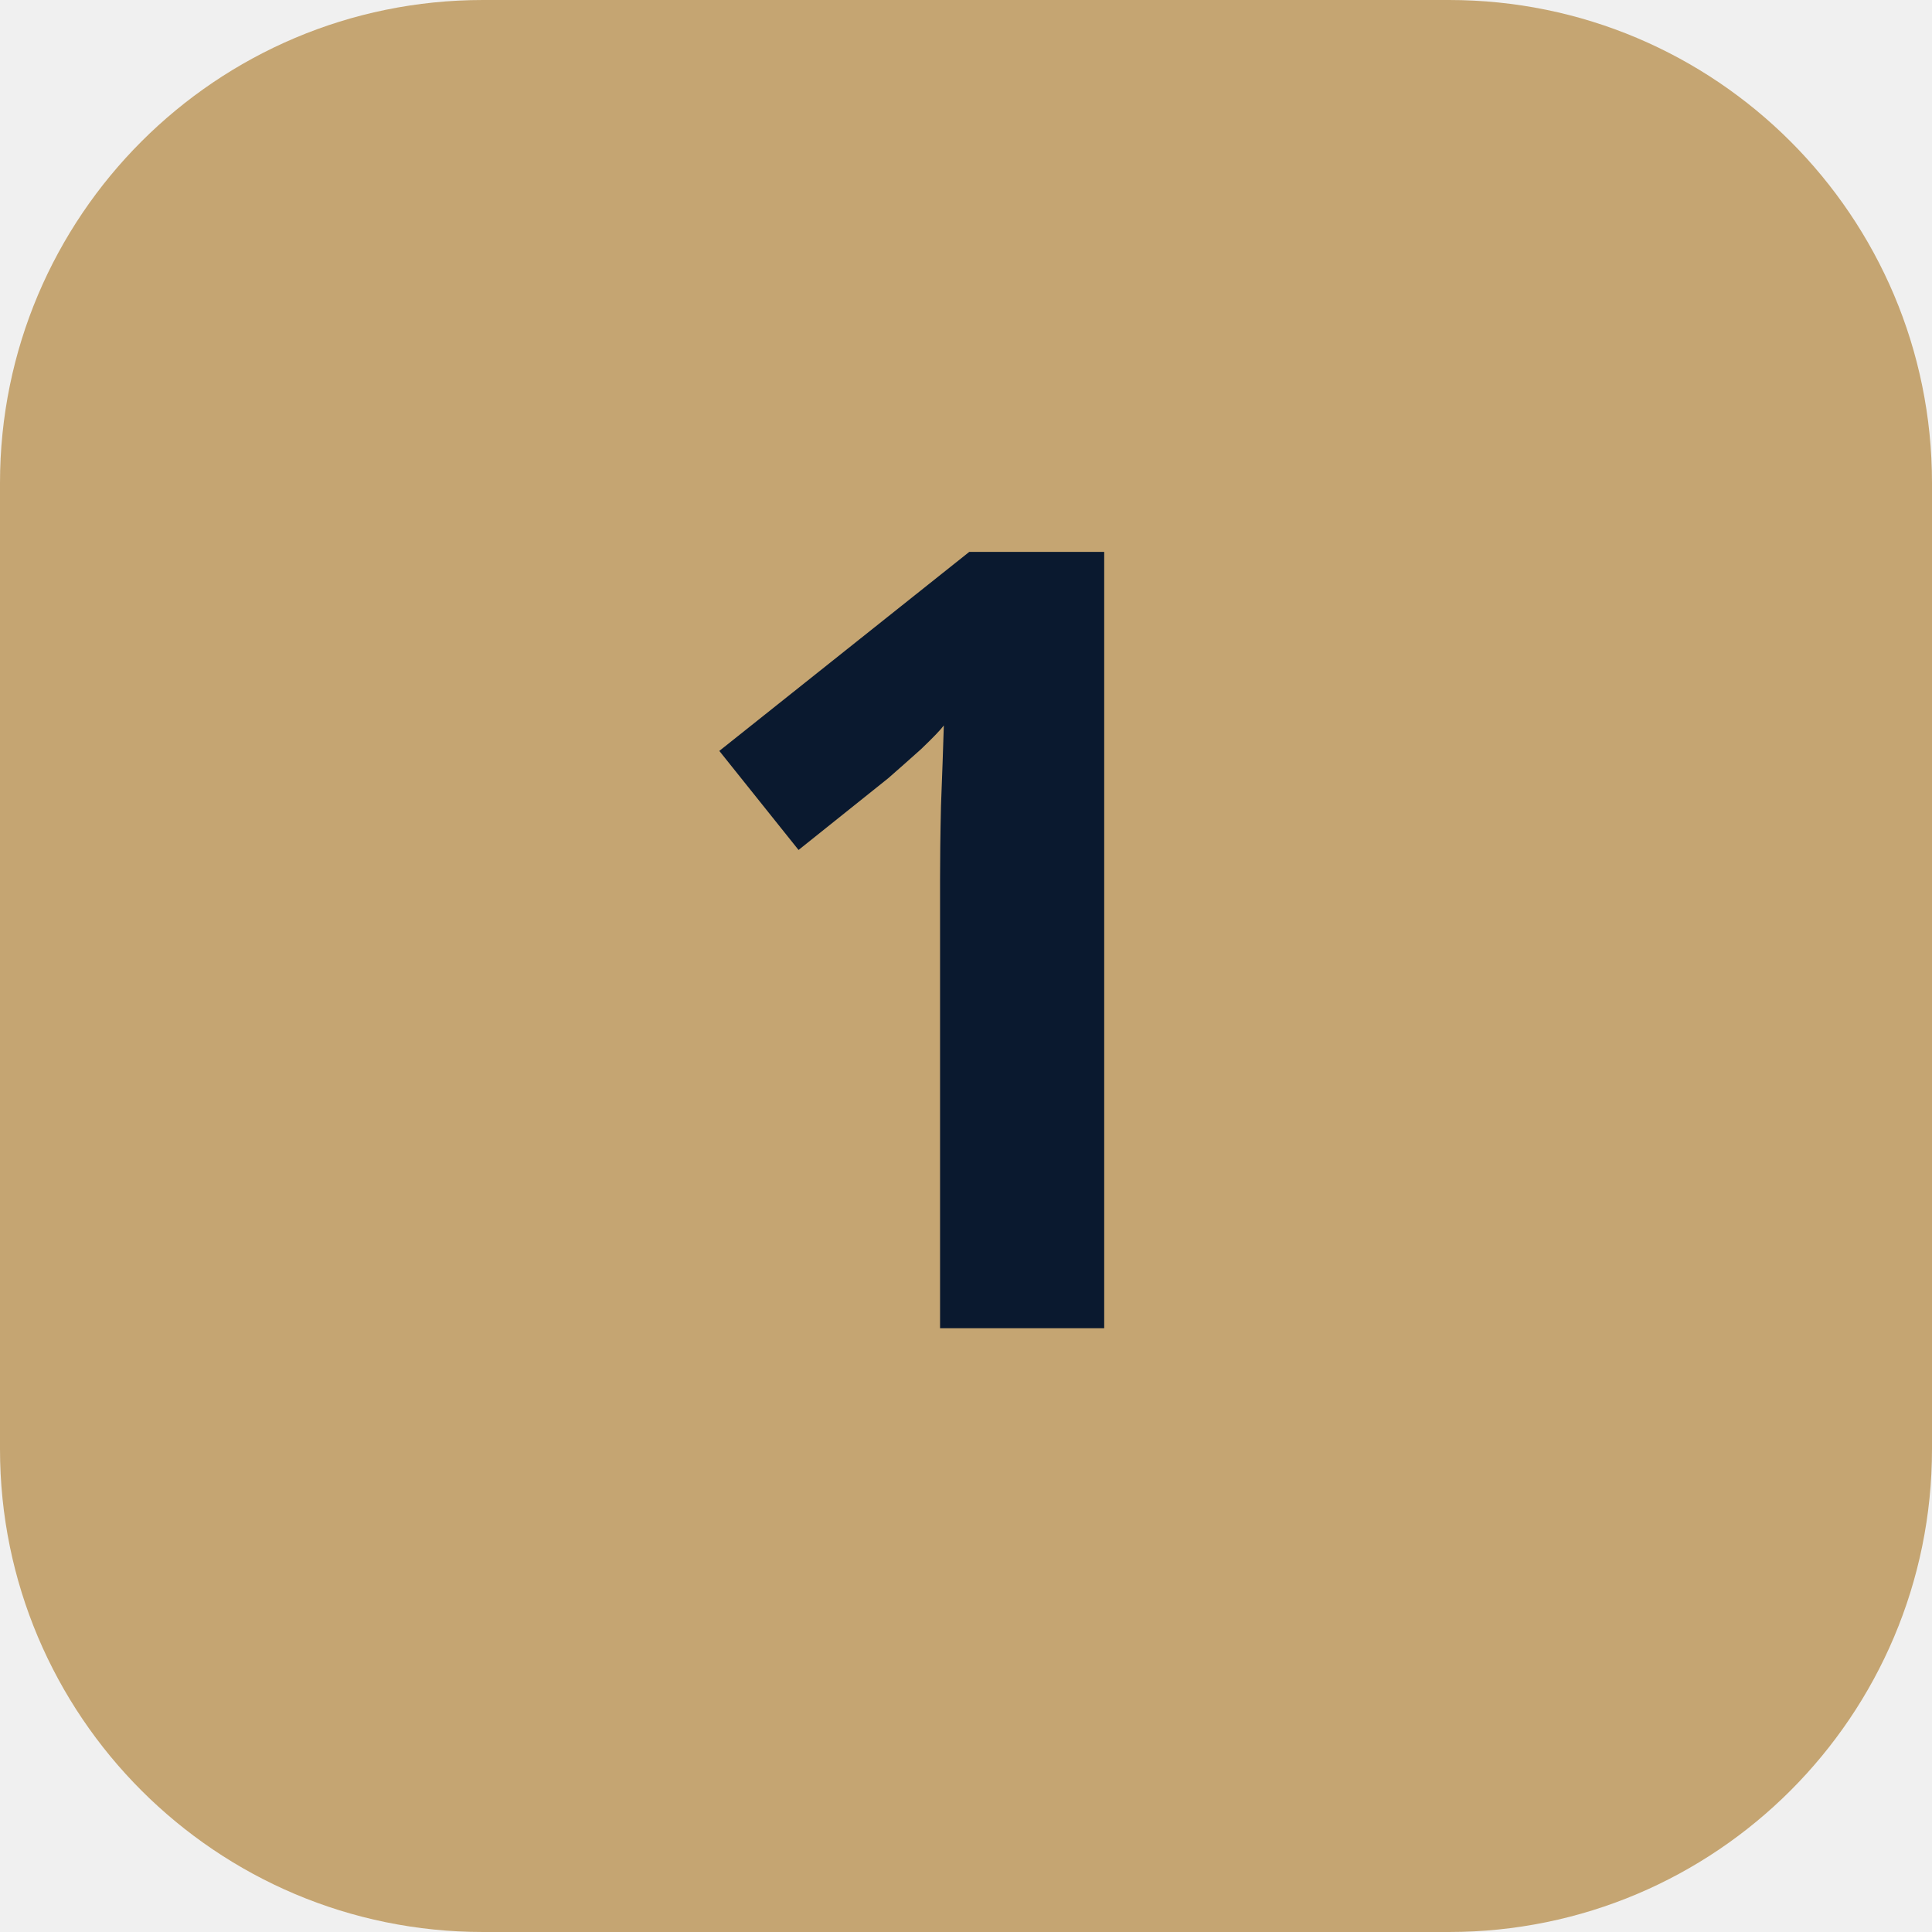
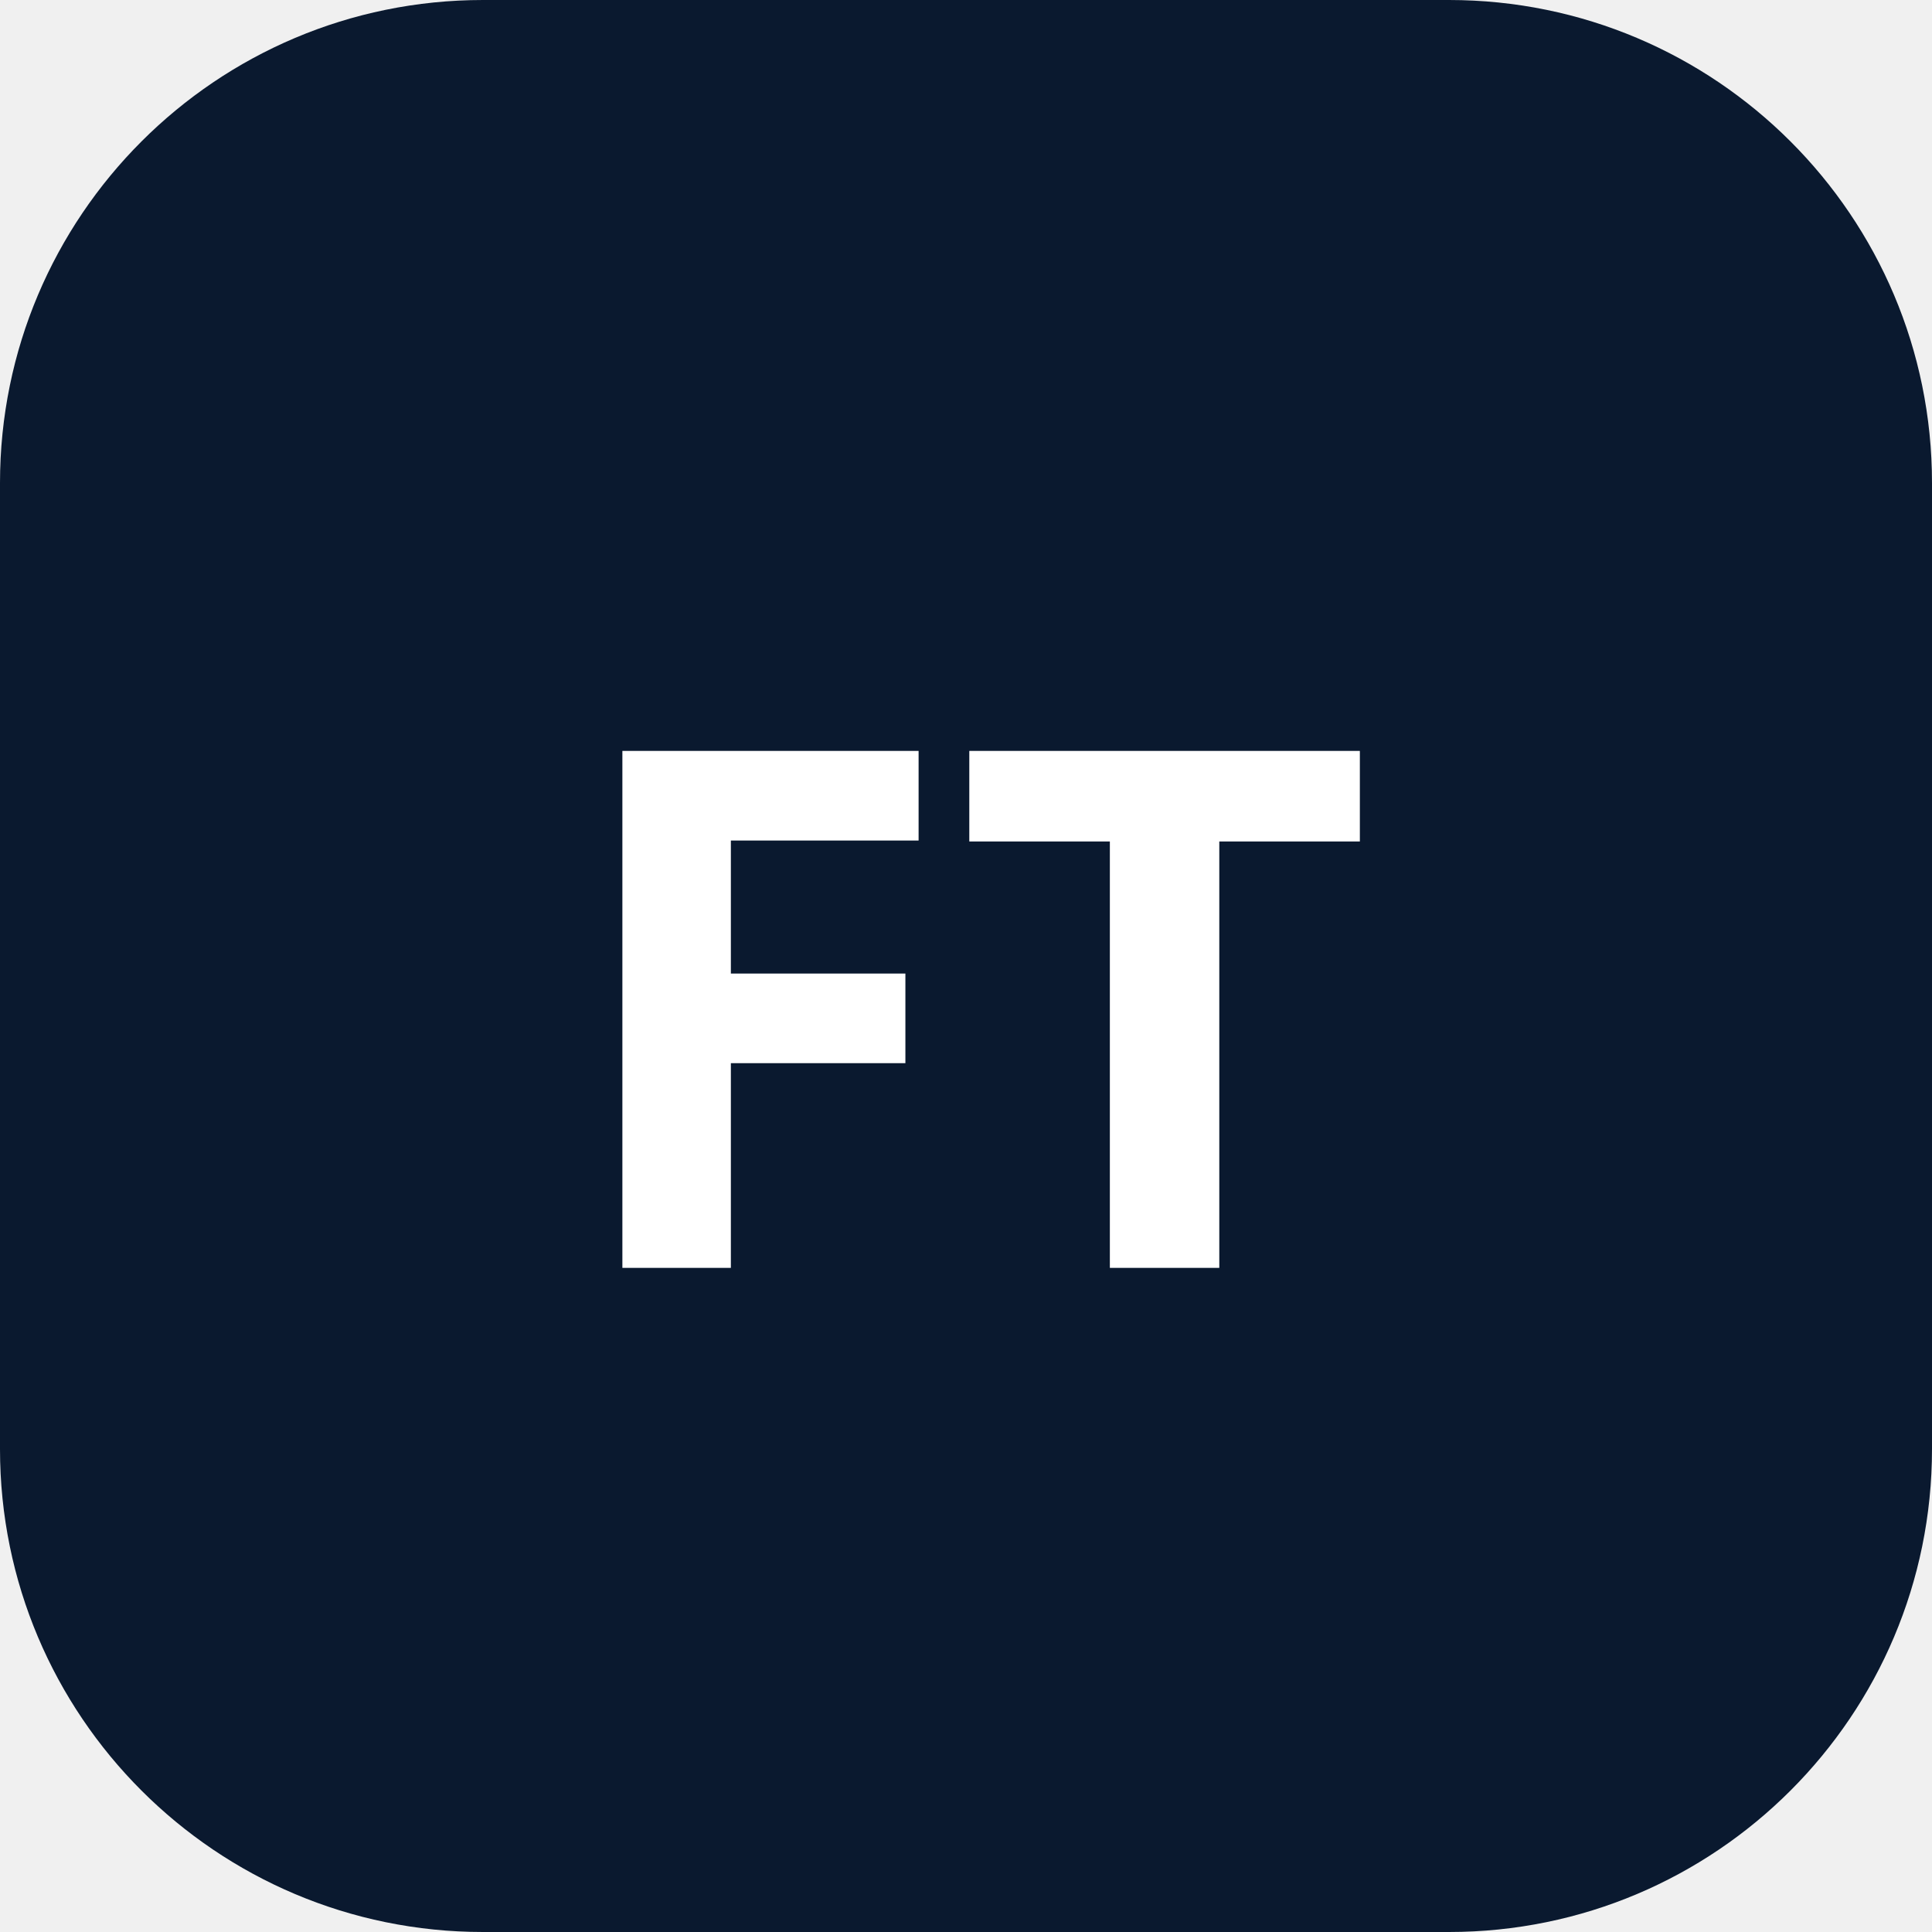
<svg xmlns="http://www.w3.org/2000/svg" viewBox="0 0 32 32" fill="none">
-   <defs>
-     <linearGradient id="coin" x1="0" y1="0" x2="1" y2="1" gradientUnits="userSpaceOnUse">
-       <stop stop-color="#9A7B4F" />
-       <stop offset="1" stop-color="#C5A572" />
-     </linearGradient>
-   </defs>
-   <rect width="32" height="32" rx="8" fill="url(#coin)" />
-   <text x="16" y="22" font-family="system-ui, sans-serif" font-size="18" font-weight="700" fill="#0a192f" text-anchor="middle">1</text>
+   <rect width="32" height="32" rx="8" fill="#0a192f" />
+   <text x="16" y="21" font-family="system-ui, sans-serif" font-size="12" font-weight="700" fill="white" text-anchor="middle">FT</text>
</svg>
